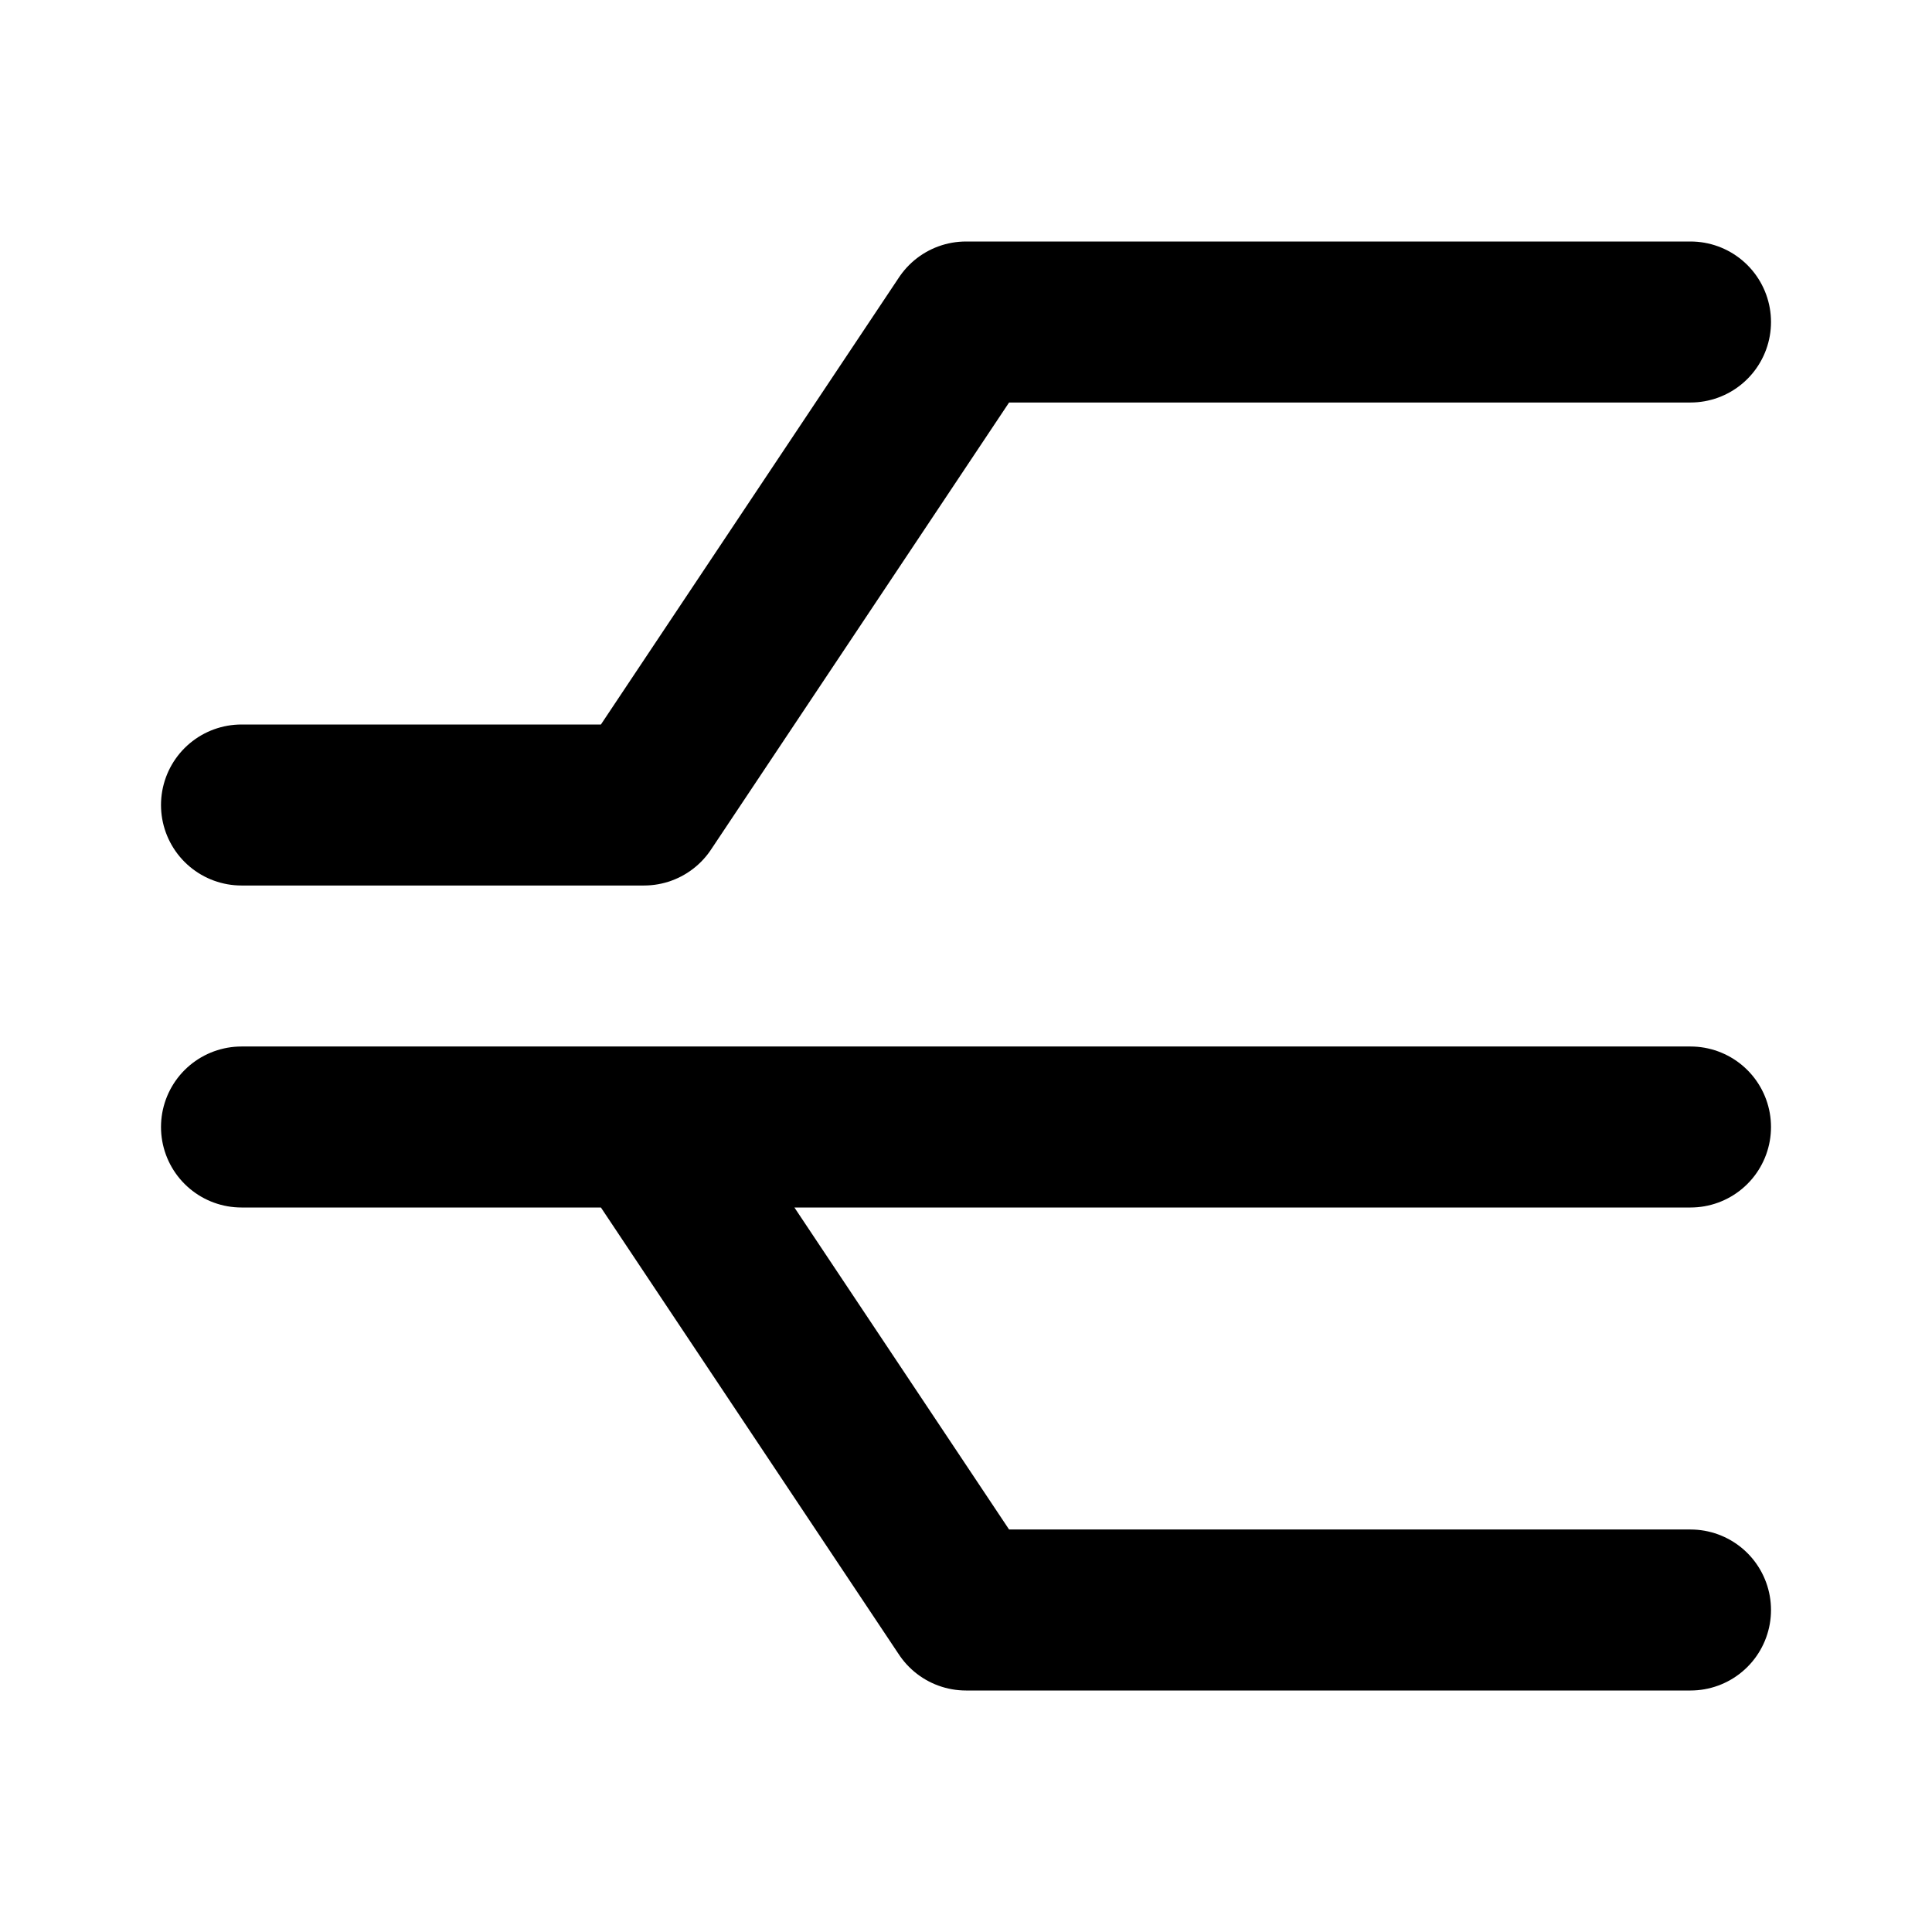
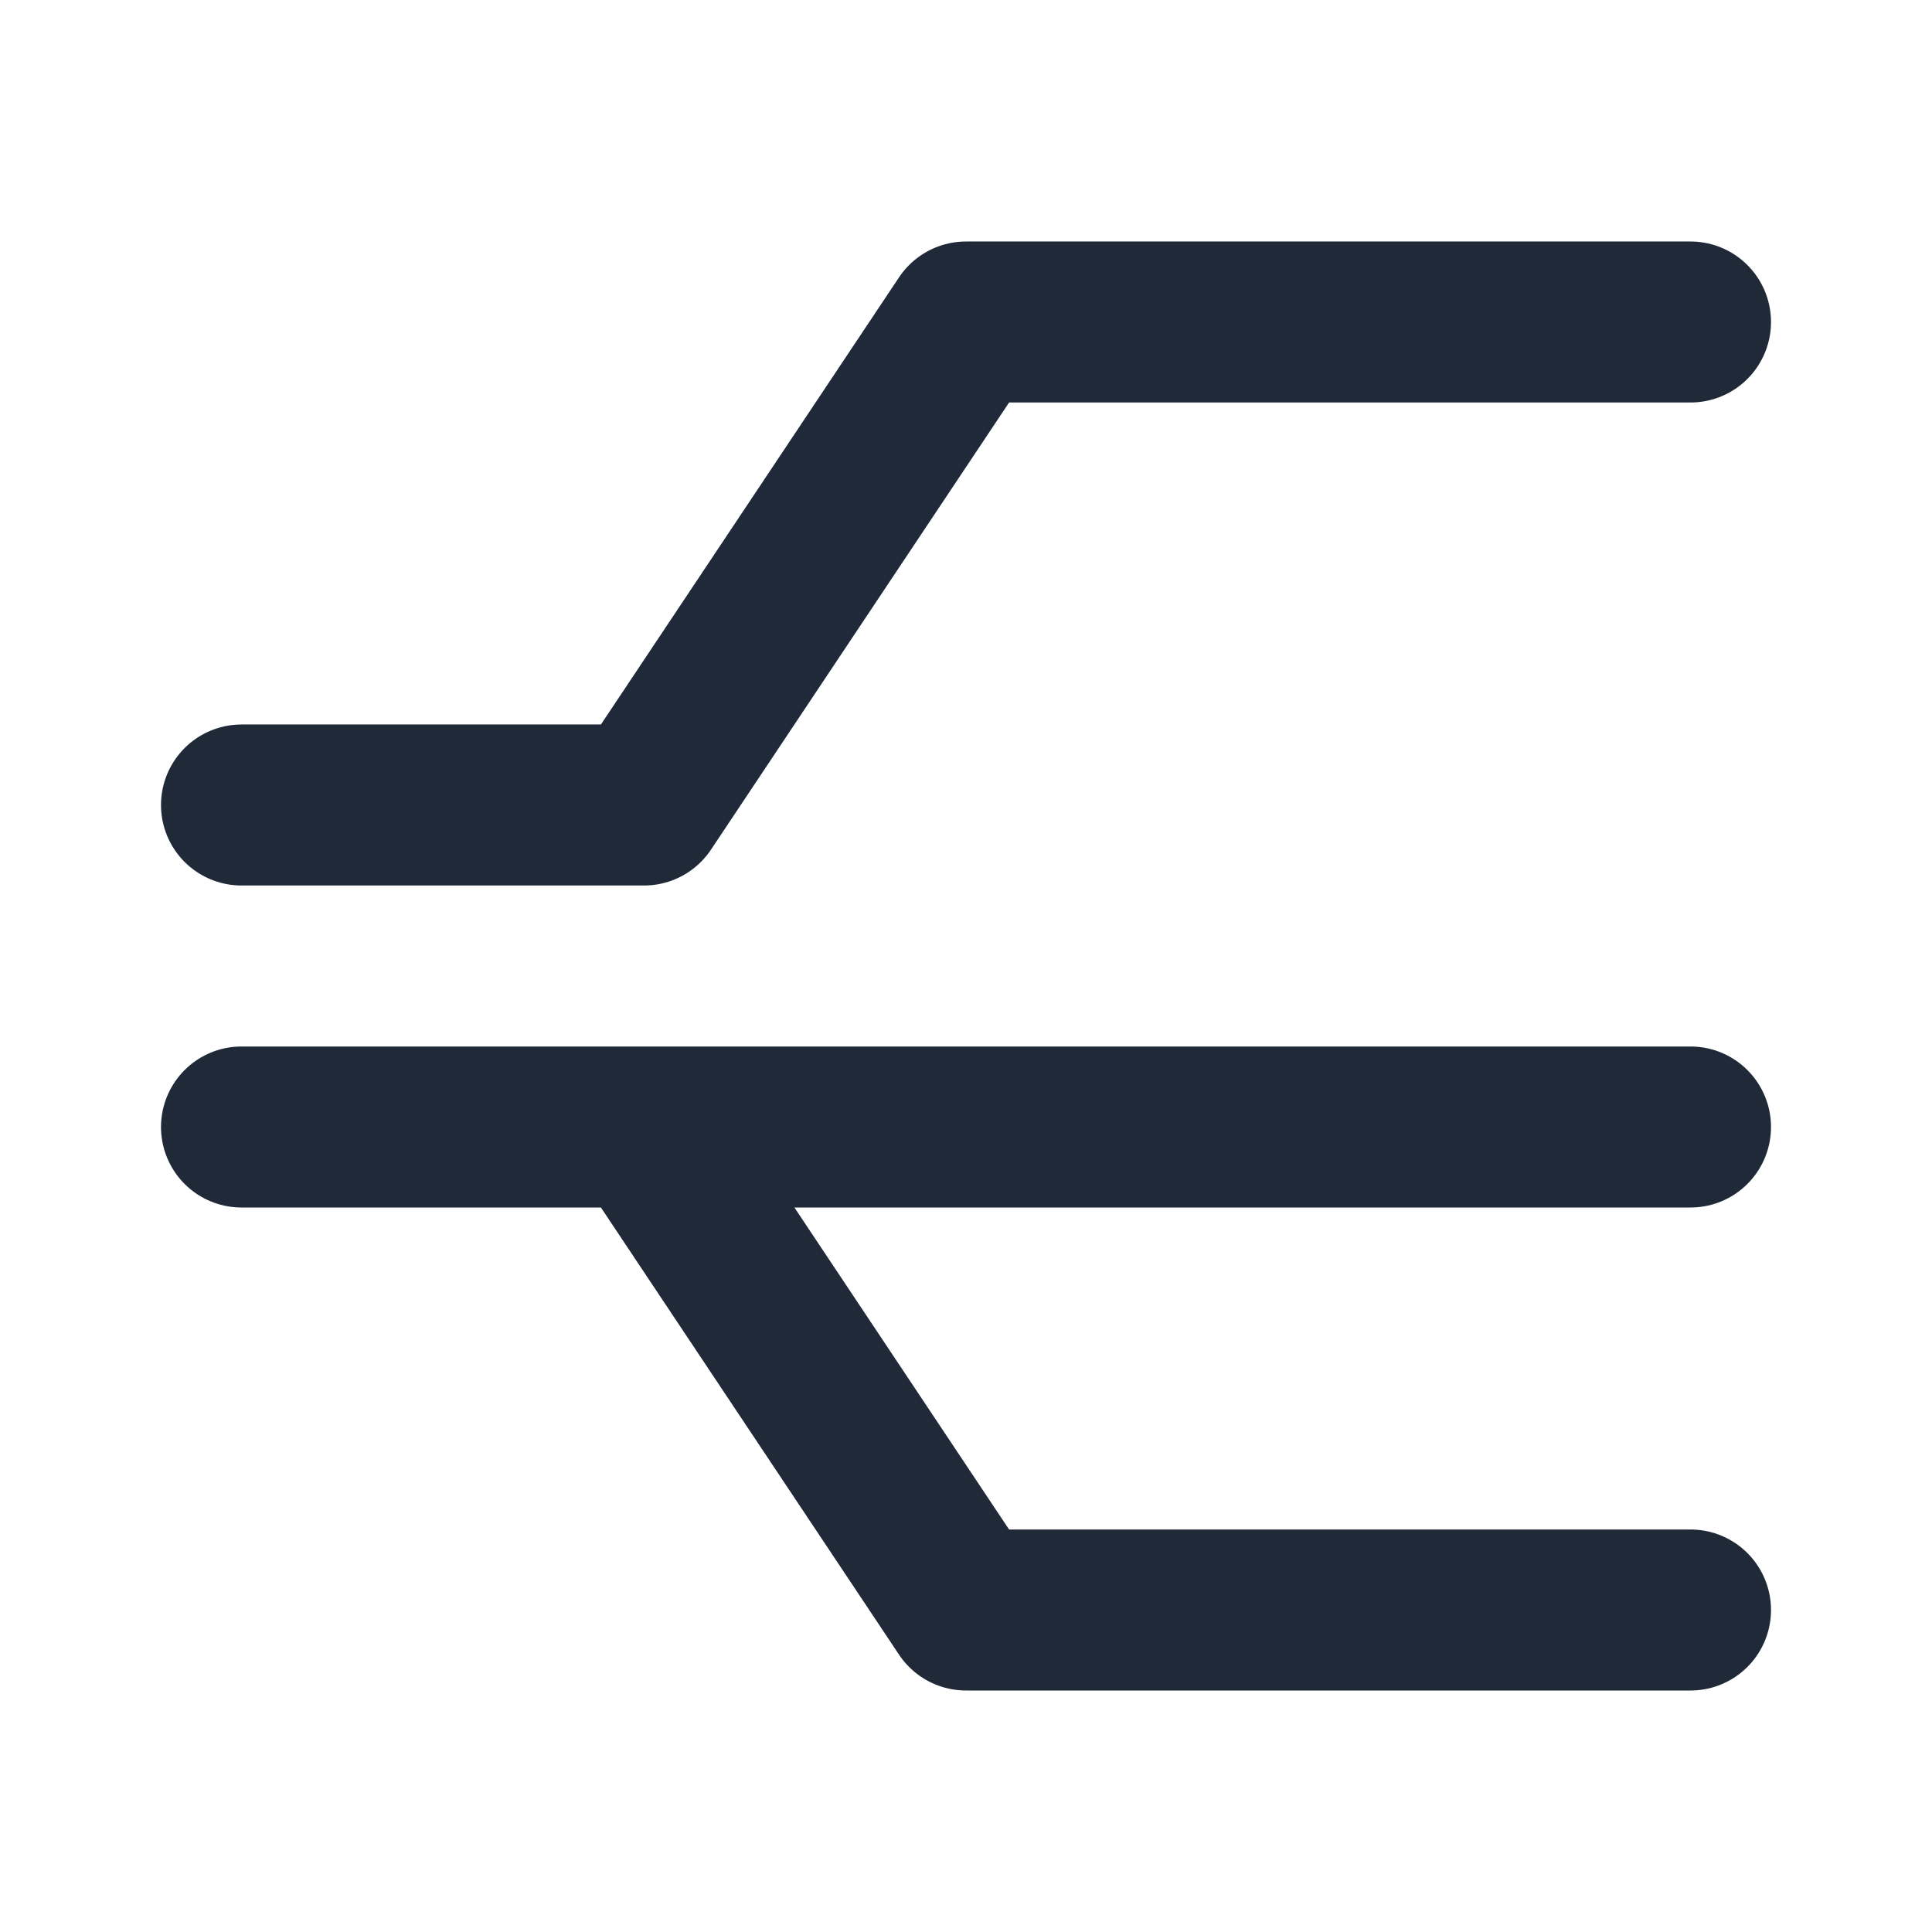
- <svg xmlns="http://www.w3.org/2000/svg" width="800px" height="800px" viewBox="0 0 24 24" fill="none">
-   <path d="M3 10H8L12 4H21M3 14H21M8 14L12 20H21" stroke="#000000" stroke-width="2" stroke-linecap="round" stroke-linejoin="round" />
+ <svg xmlns="http://www.w3.org/2000/svg" width="800" height="800" viewBox="0 0 800 800" fill="none">
+   <path d="M100 333.333H266.667L400 133.333H700M100 466.667H700M266.667 466.667L400 666.667H700" stroke="#1F2937" stroke-width="66.667" stroke-linecap="round" stroke-linejoin="round" />
</svg>
